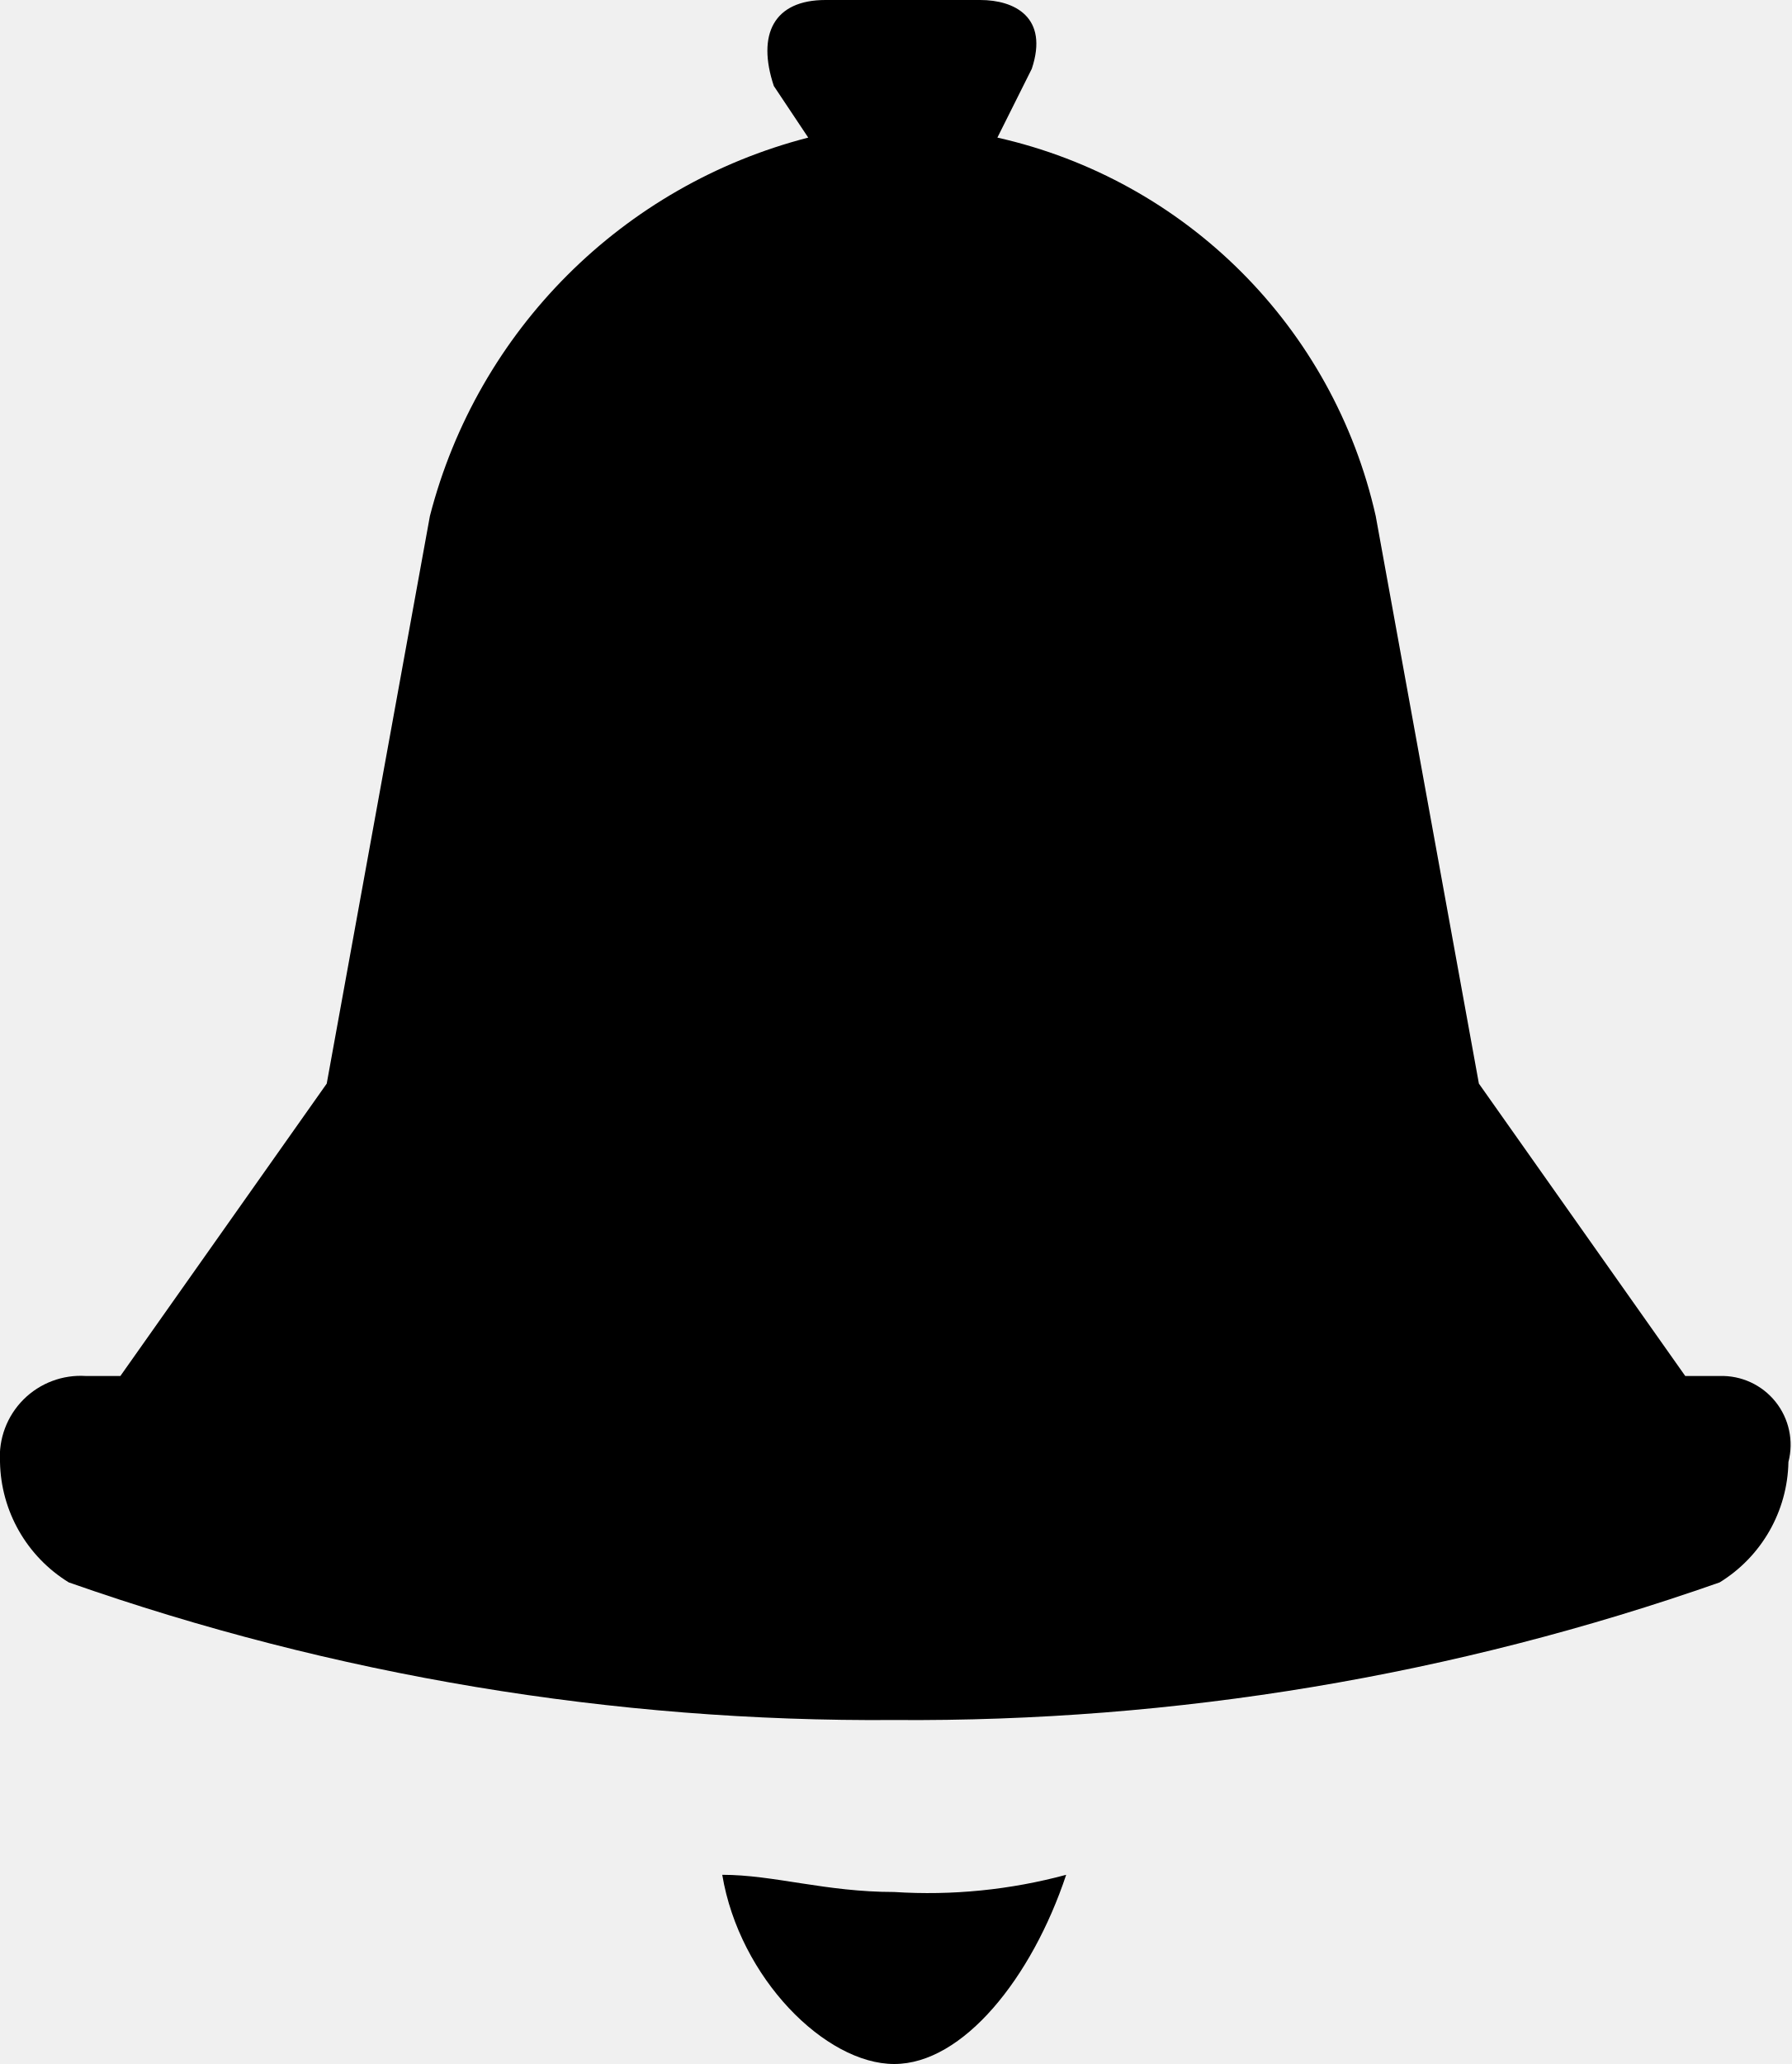
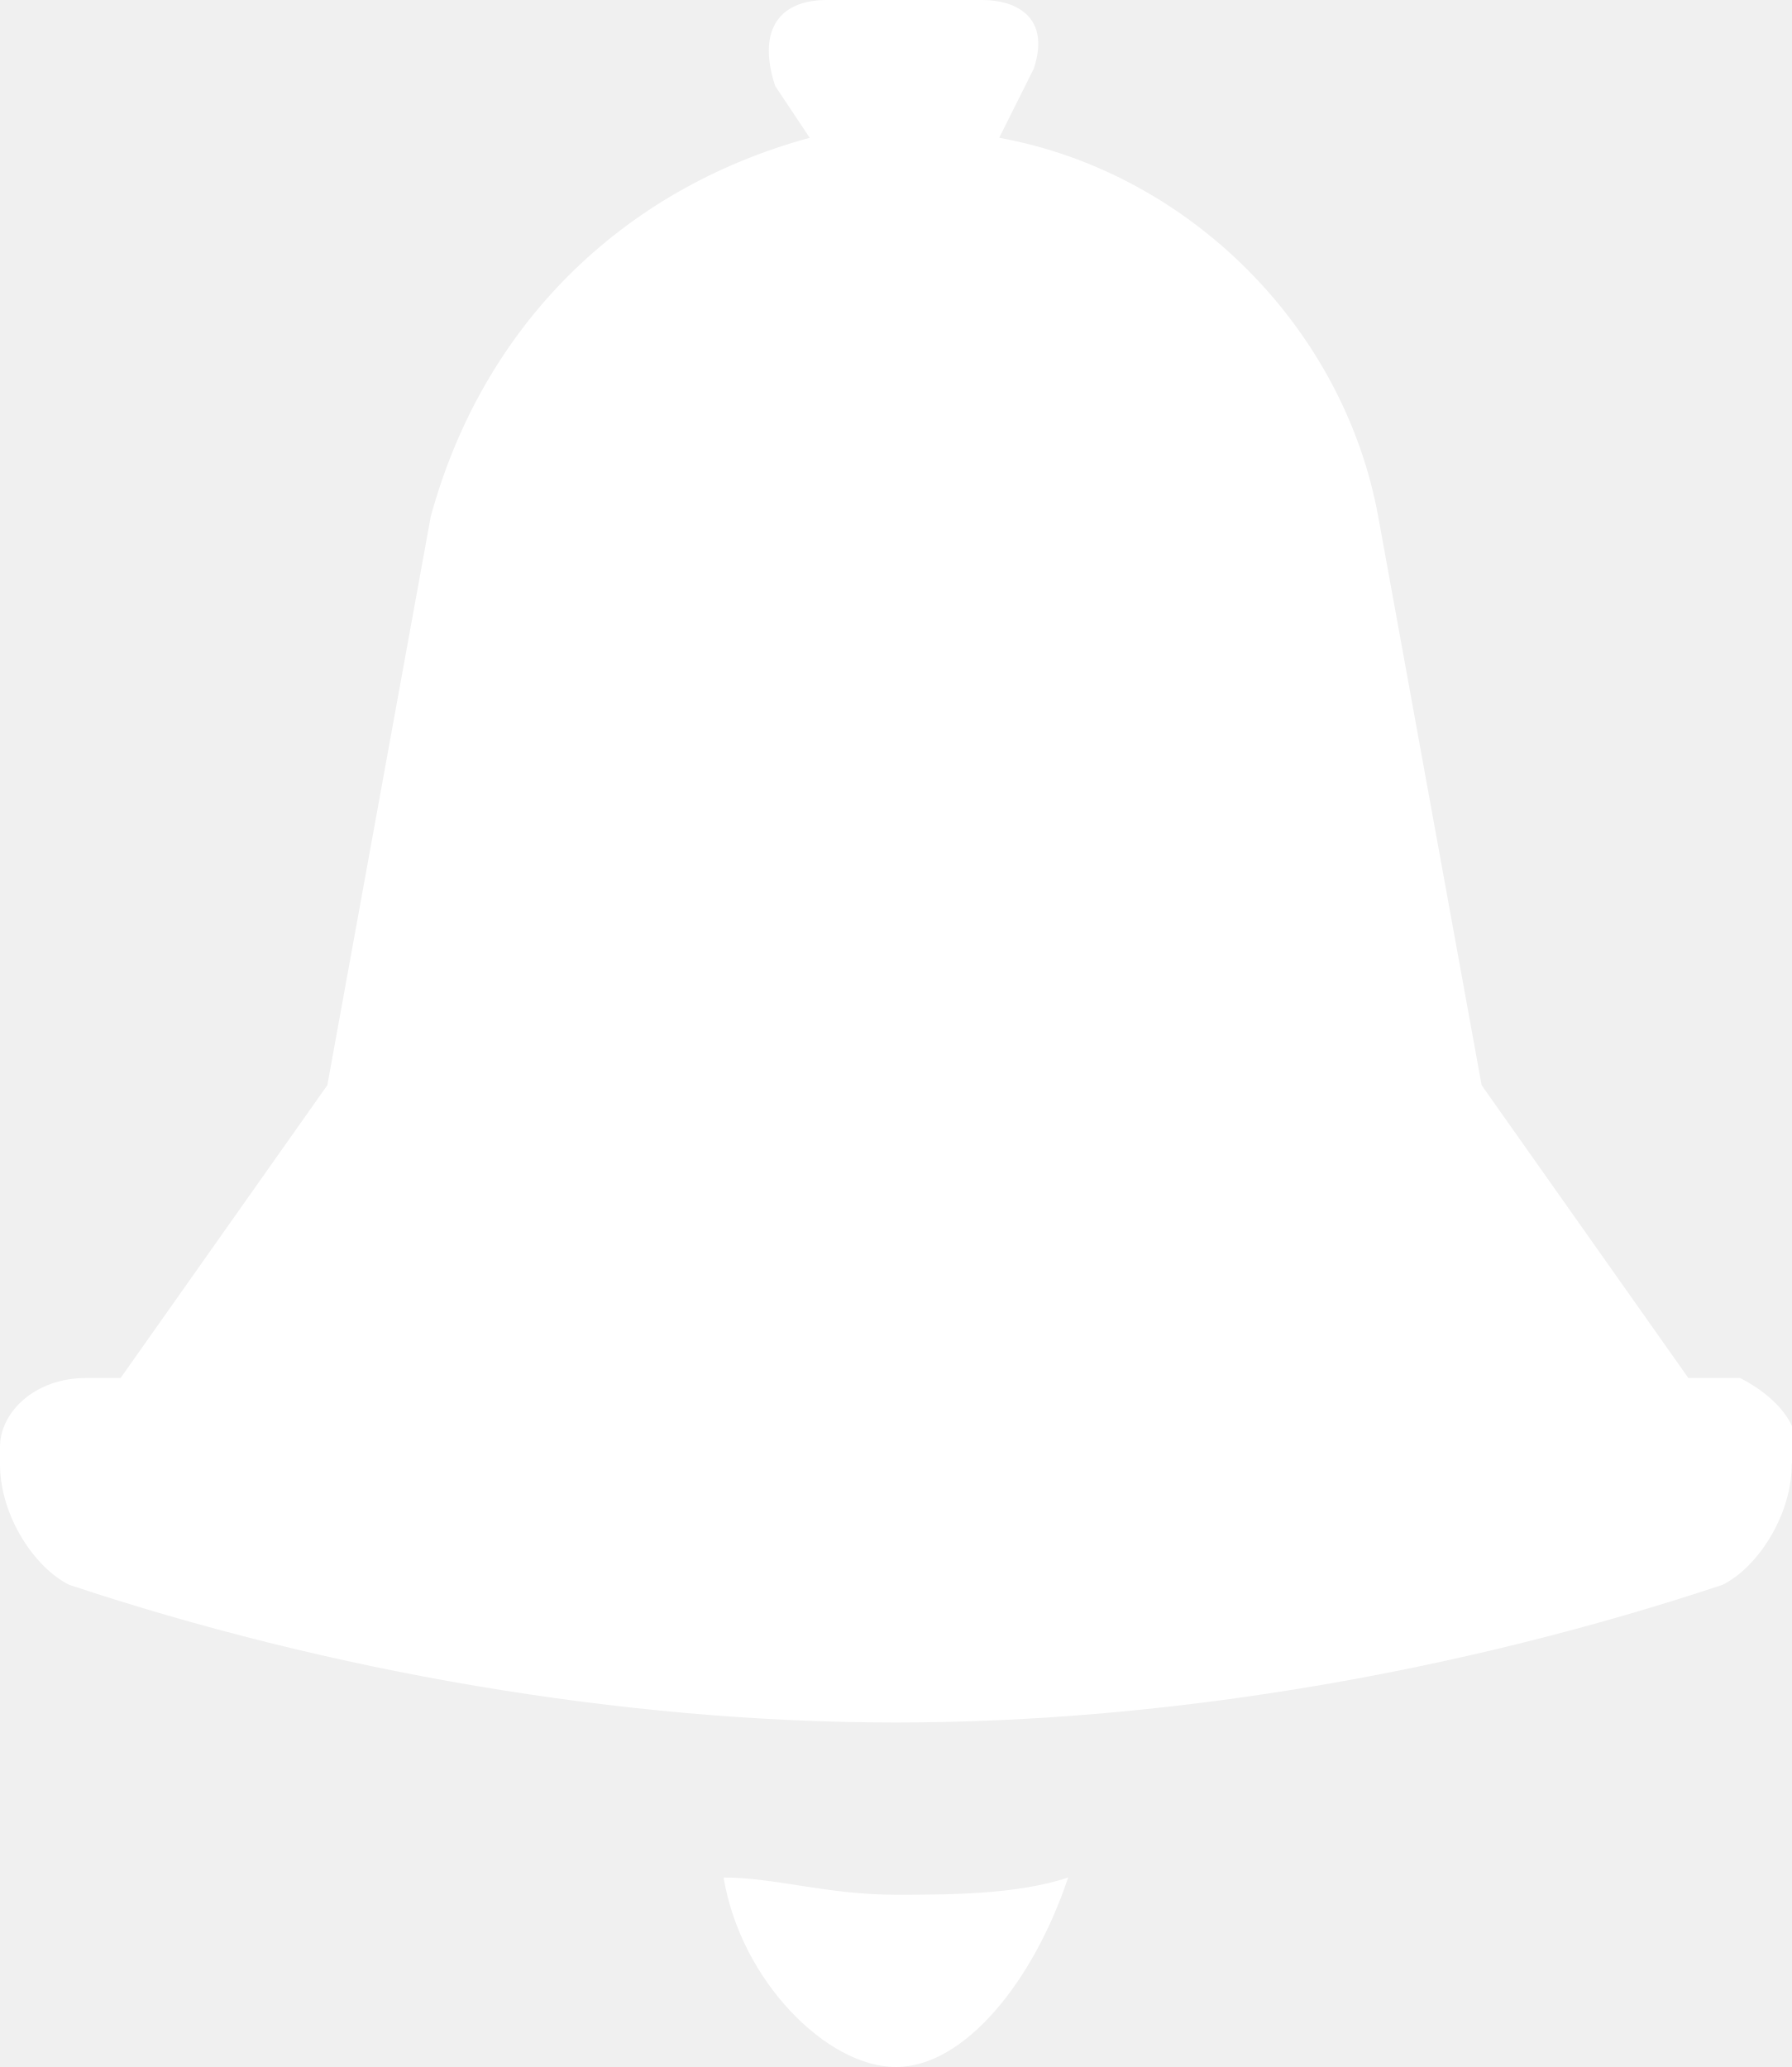
- <svg xmlns="http://www.w3.org/2000/svg" viewBox="0 0 10.42 12">
-   <g id="Layer_2" data-name="Layer 2">
-     <g id="Layer_1-2" data-name="Layer 1">
+ <svg xmlns="http://www.w3.org/2000/svg" version="1.1" id="Layer_1" x="0px" y="0px" viewBox="0 0 10.4 12" style="enable-background:new 0 0 10.4 12;" xml:space="preserve">
+   <style type="text/css">
+ 	.st0{fill:#FFFFFF;}
+ </style>
+   <g id="Layer_2_1_">
+     <g id="Layer_1-2">
      <g id="glyphicons_halflings">
        <g id="bell">
-           <path d="M10,8H9.8L8.6,6.3,8,3A2.91,2.91,0,0,0,5.8.8L6,.4C6.1.1,5.9,0,5.7,0H4.8c-.3,0-.4.2-.3.5l.2.3A3.06,3.06,0,0,0,2.5,3L1.9,6.3.7,8H.5a.47.47,0,0,0-.5.5.84.84,0,0,0,.4.7,14.16,14.16,0,0,0,4.8.8A14.16,14.16,0,0,0,10,9.2a.84.84,0,0,0,.4-.7A.4.4,0,0,0,10,8ZM5.2,11a3.08,3.08,0,0,0,1-.1c-.2.6-.6,1.1-1,1.1s-.9-.5-1-1.1C4.5,10.9,4.8,11,5.2,11Z" />
+           <path class="st0" d="M10,8H9.8L8.6,6.3L8,3C7.8,1.9,6.9,1,5.8,0.8L6,0.4C6.1,0.1,5.9,0,5.7,0H4.8C4.5,0,4.4,0.2,4.5,0.5l0.2,0.3      C3.6,1.1,2.8,1.9,2.5,3L1.9,6.3L0.7,8H0.5C0.2,8,0,8.2,0,8.4c0,0,0,0,0,0.1c0,0.3,0.2,0.6,0.4,0.7C1.9,9.7,3.6,10,5.2,10      c1.6,0,3.3-0.3,4.8-0.8c0.2-0.1,0.4-0.4,0.4-0.7c0.1-0.2-0.1-0.4-0.3-0.5C10.1,8,10,8,10,8z M5.2,11c0.3,0,0.7,0,1-0.1      C6,11.5,5.6,12,5.2,12s-0.9-0.5-1-1.1C4.5,10.9,4.8,11,5.2,11z" />
        </g>
      </g>
    </g>
  </g>
</svg>
